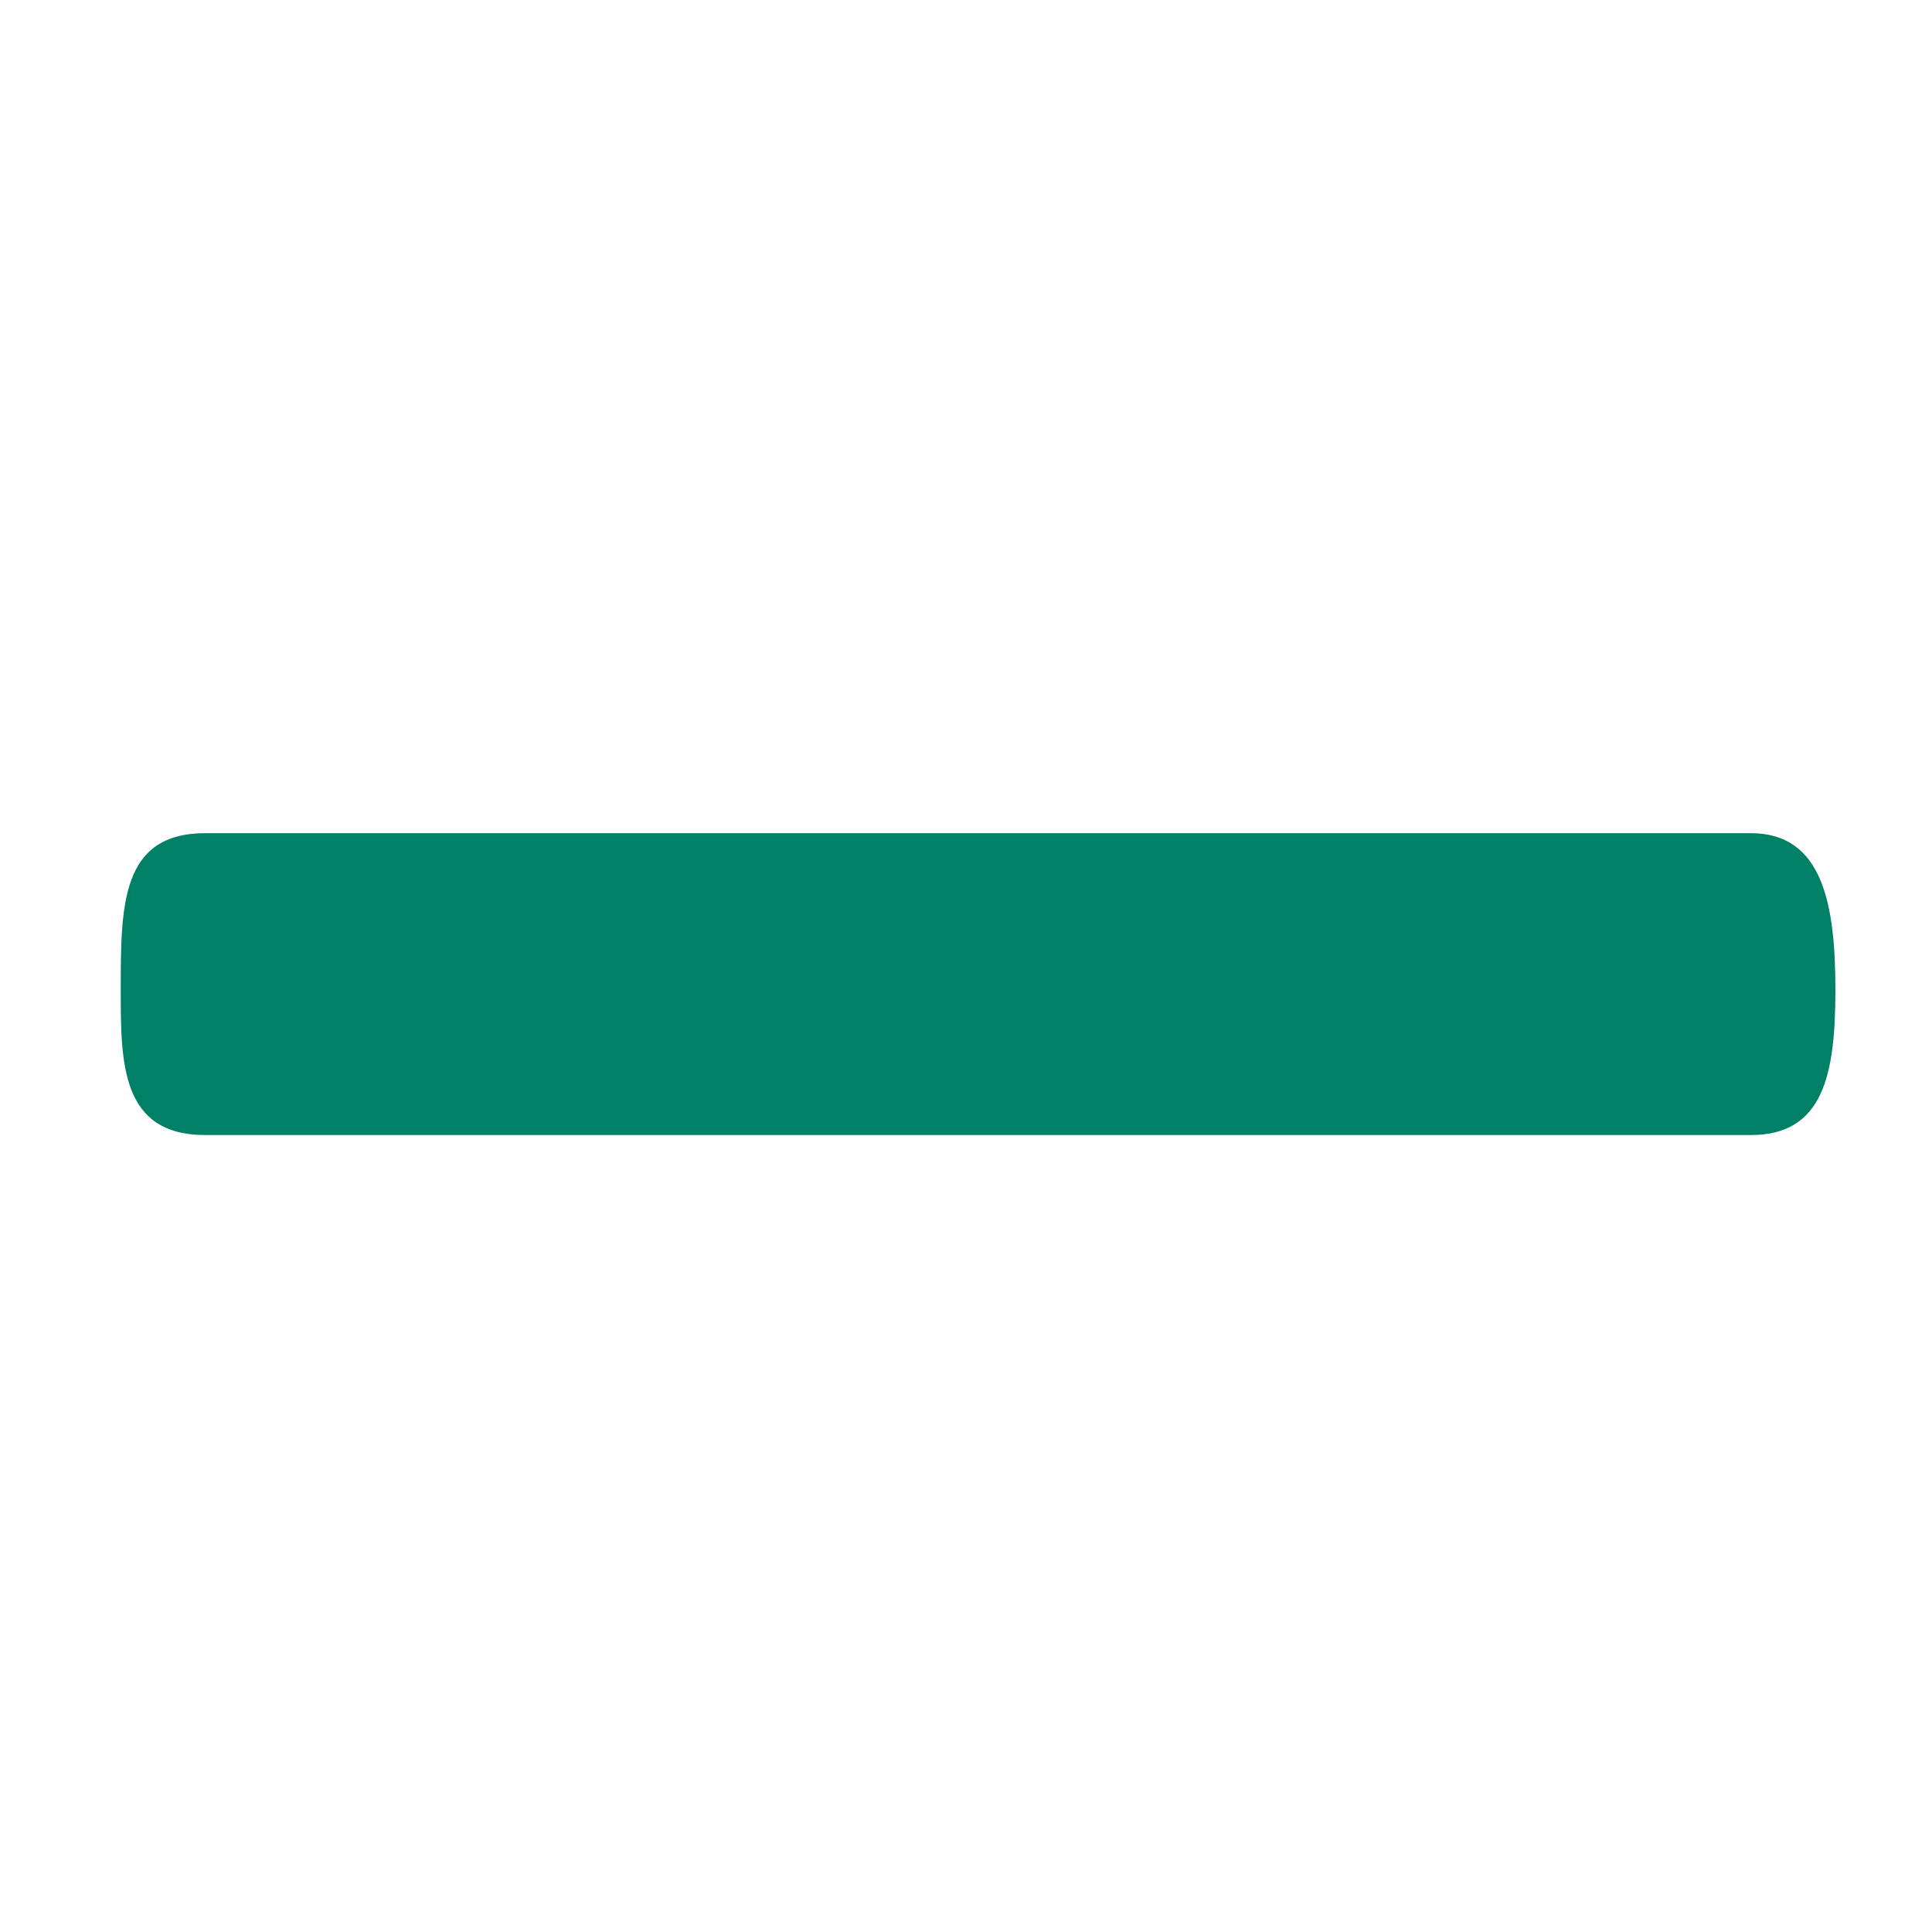
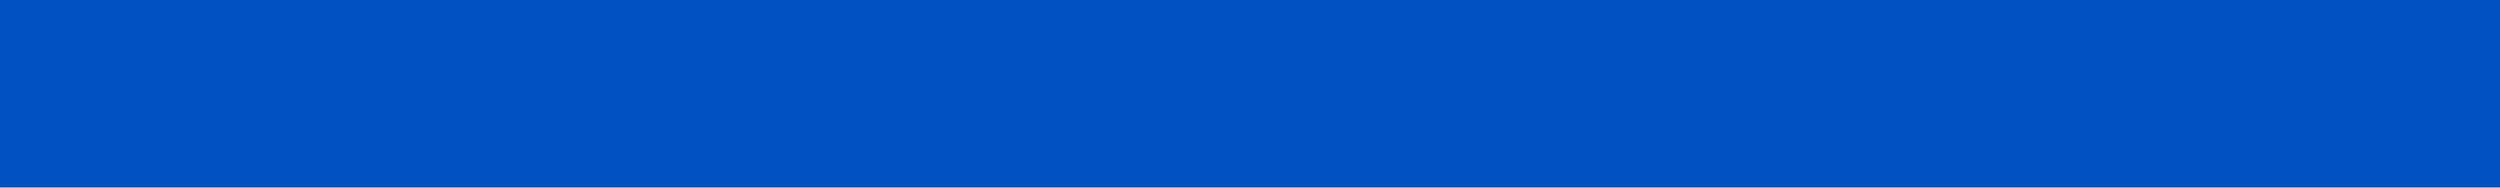
- <svg xmlns="http://www.w3.org/2000/svg" version="1.1" aria-hidden="true" x="0px" y="0px" viewBox="0 0 16 16" style="enable-background:new 0 0 16 16;" xml:space="preserve">
-   <path id="minus" fill="#008066" class="st0" d="M15.2,8.2c0,0.7-0.1,1.2-0.7,1.2H1.7C1,9.4,1,8.8,1,8.2C1,7.5,1,6.9,1.7,6.9h12.8  C15.1,6.9,15.2,7.5,15.2,8.2L15.2,8.2z" />
+ <svg xmlns="http://www.w3.org/2000/svg" width="16" height="1.2" viewBox="0 0 16 1.2">
+   <path id="Path_105" data-name="Path 105" d="M7.5,18h16" transform="translate(-7.5 -17.4)" fill="none" stroke="#0052c2" stroke-linejoin="round" stroke-width="1.2" />
</svg>
